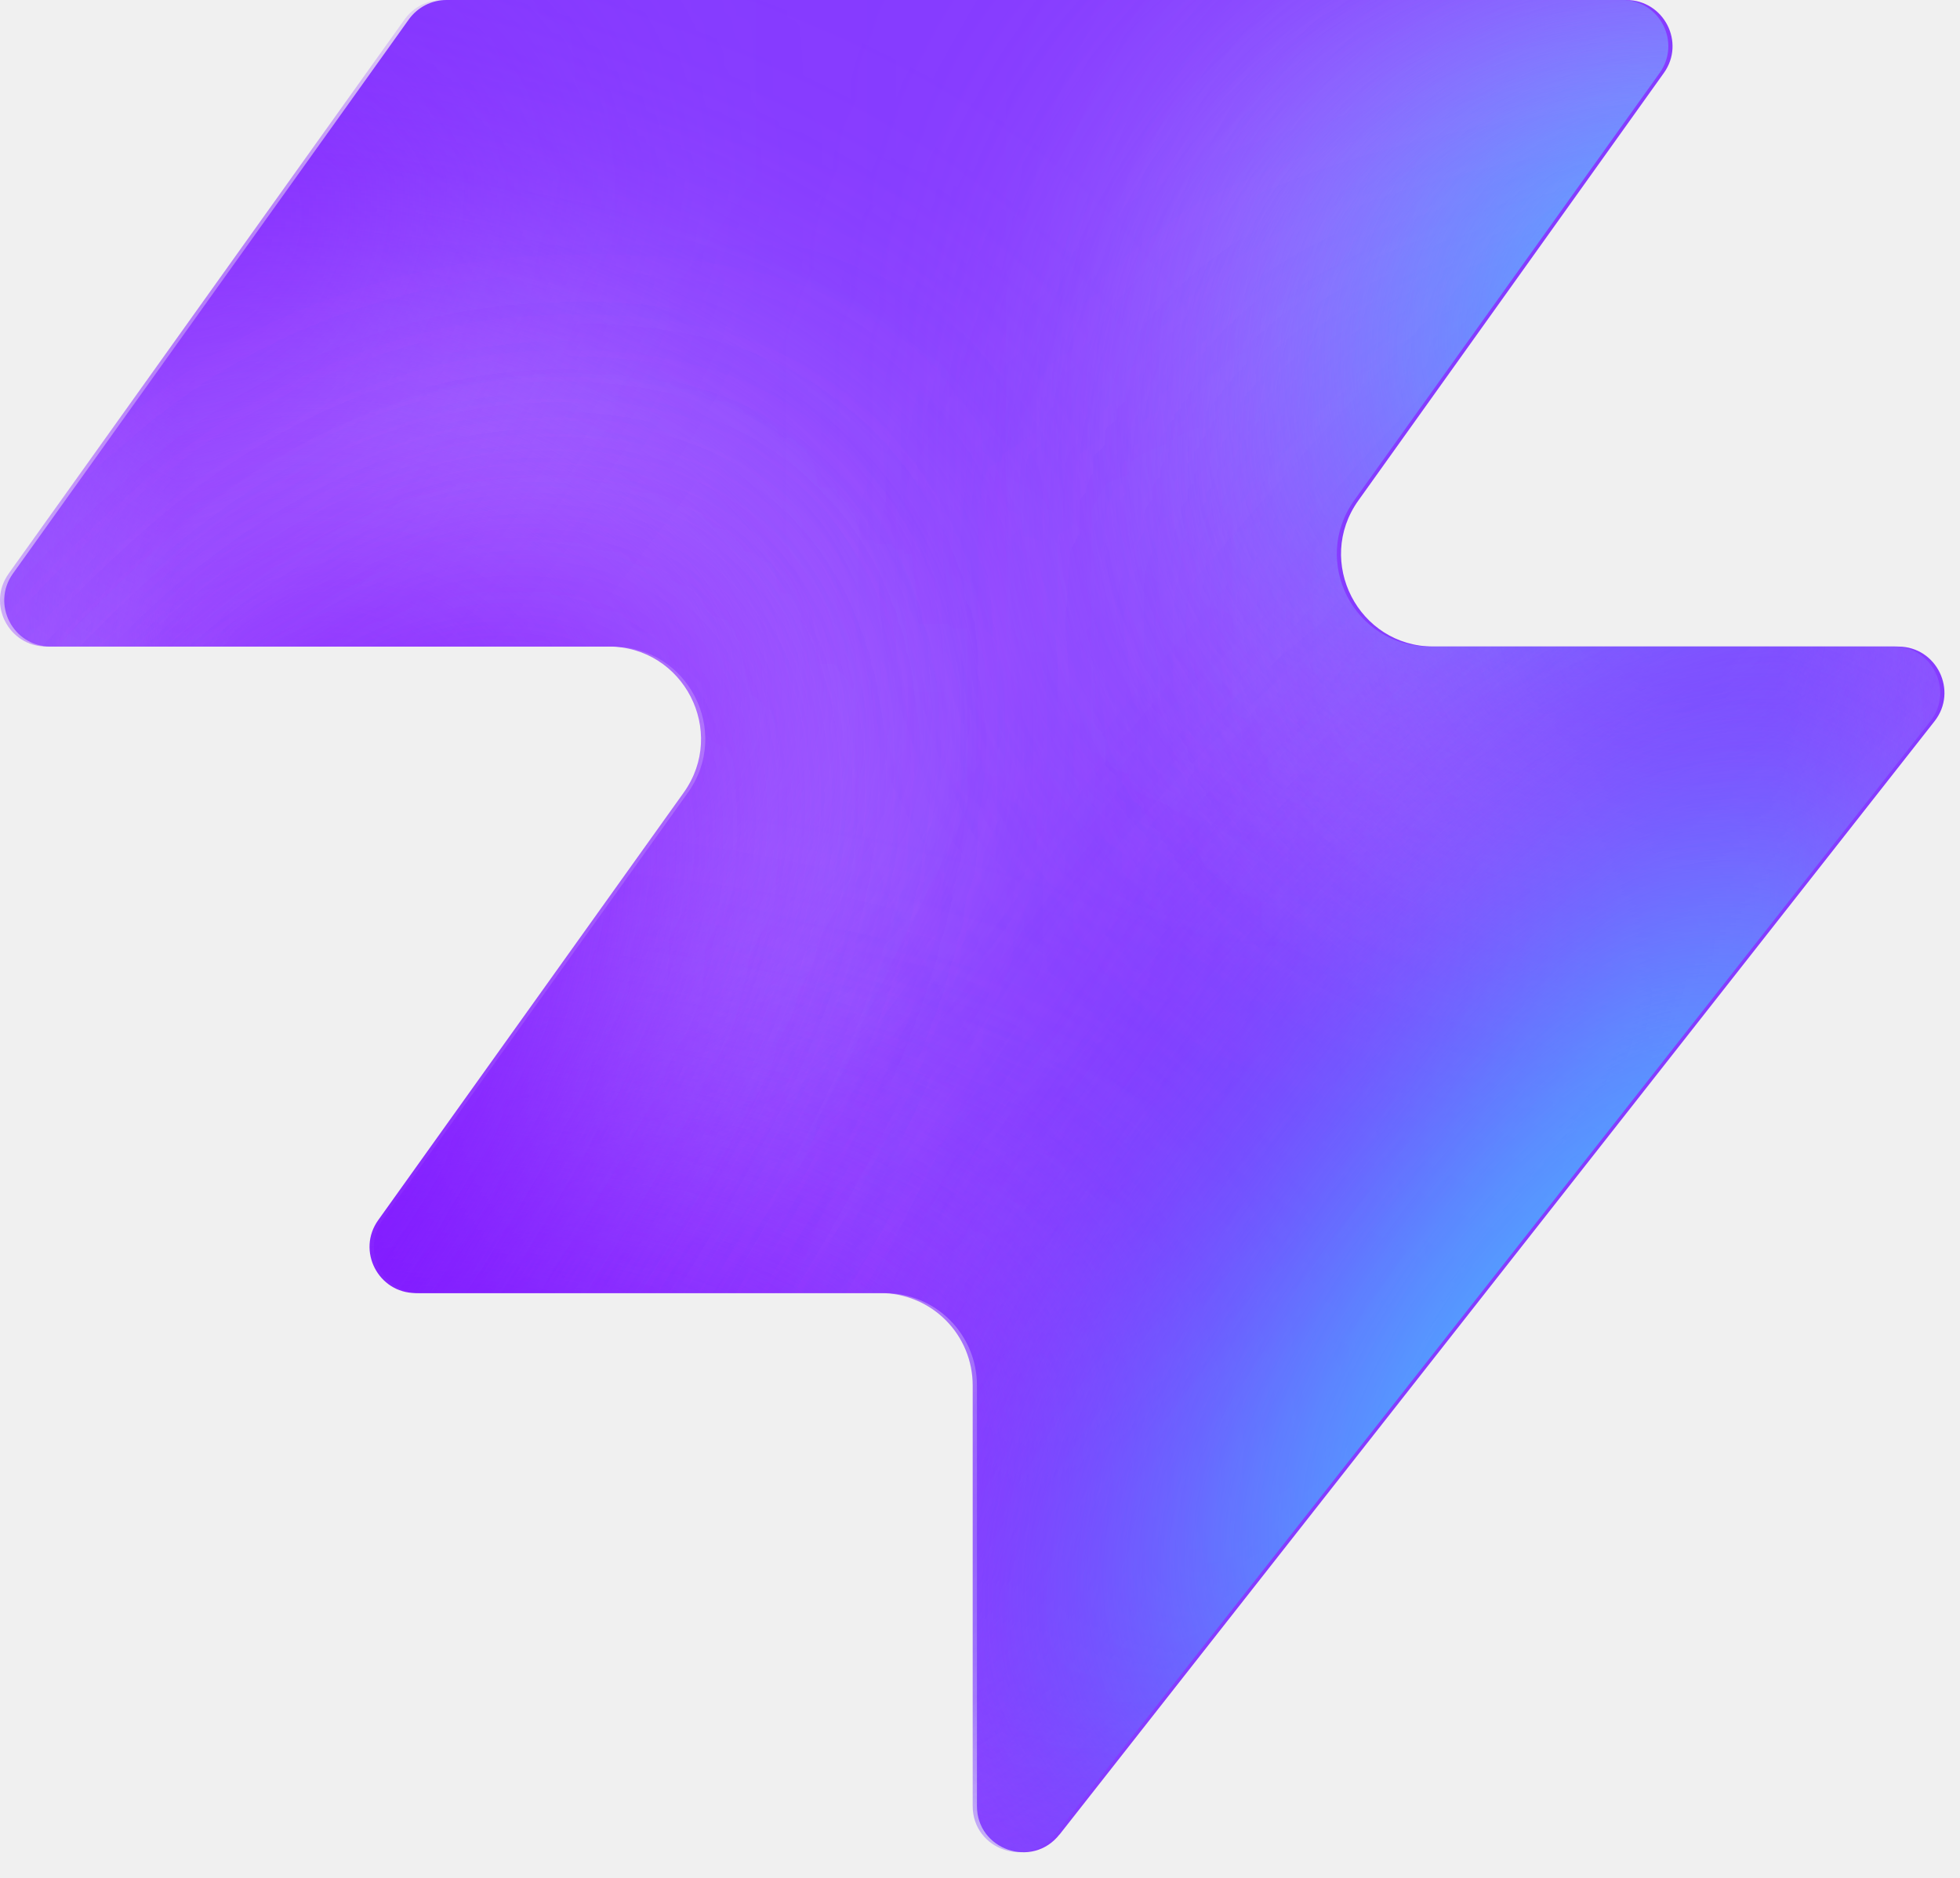
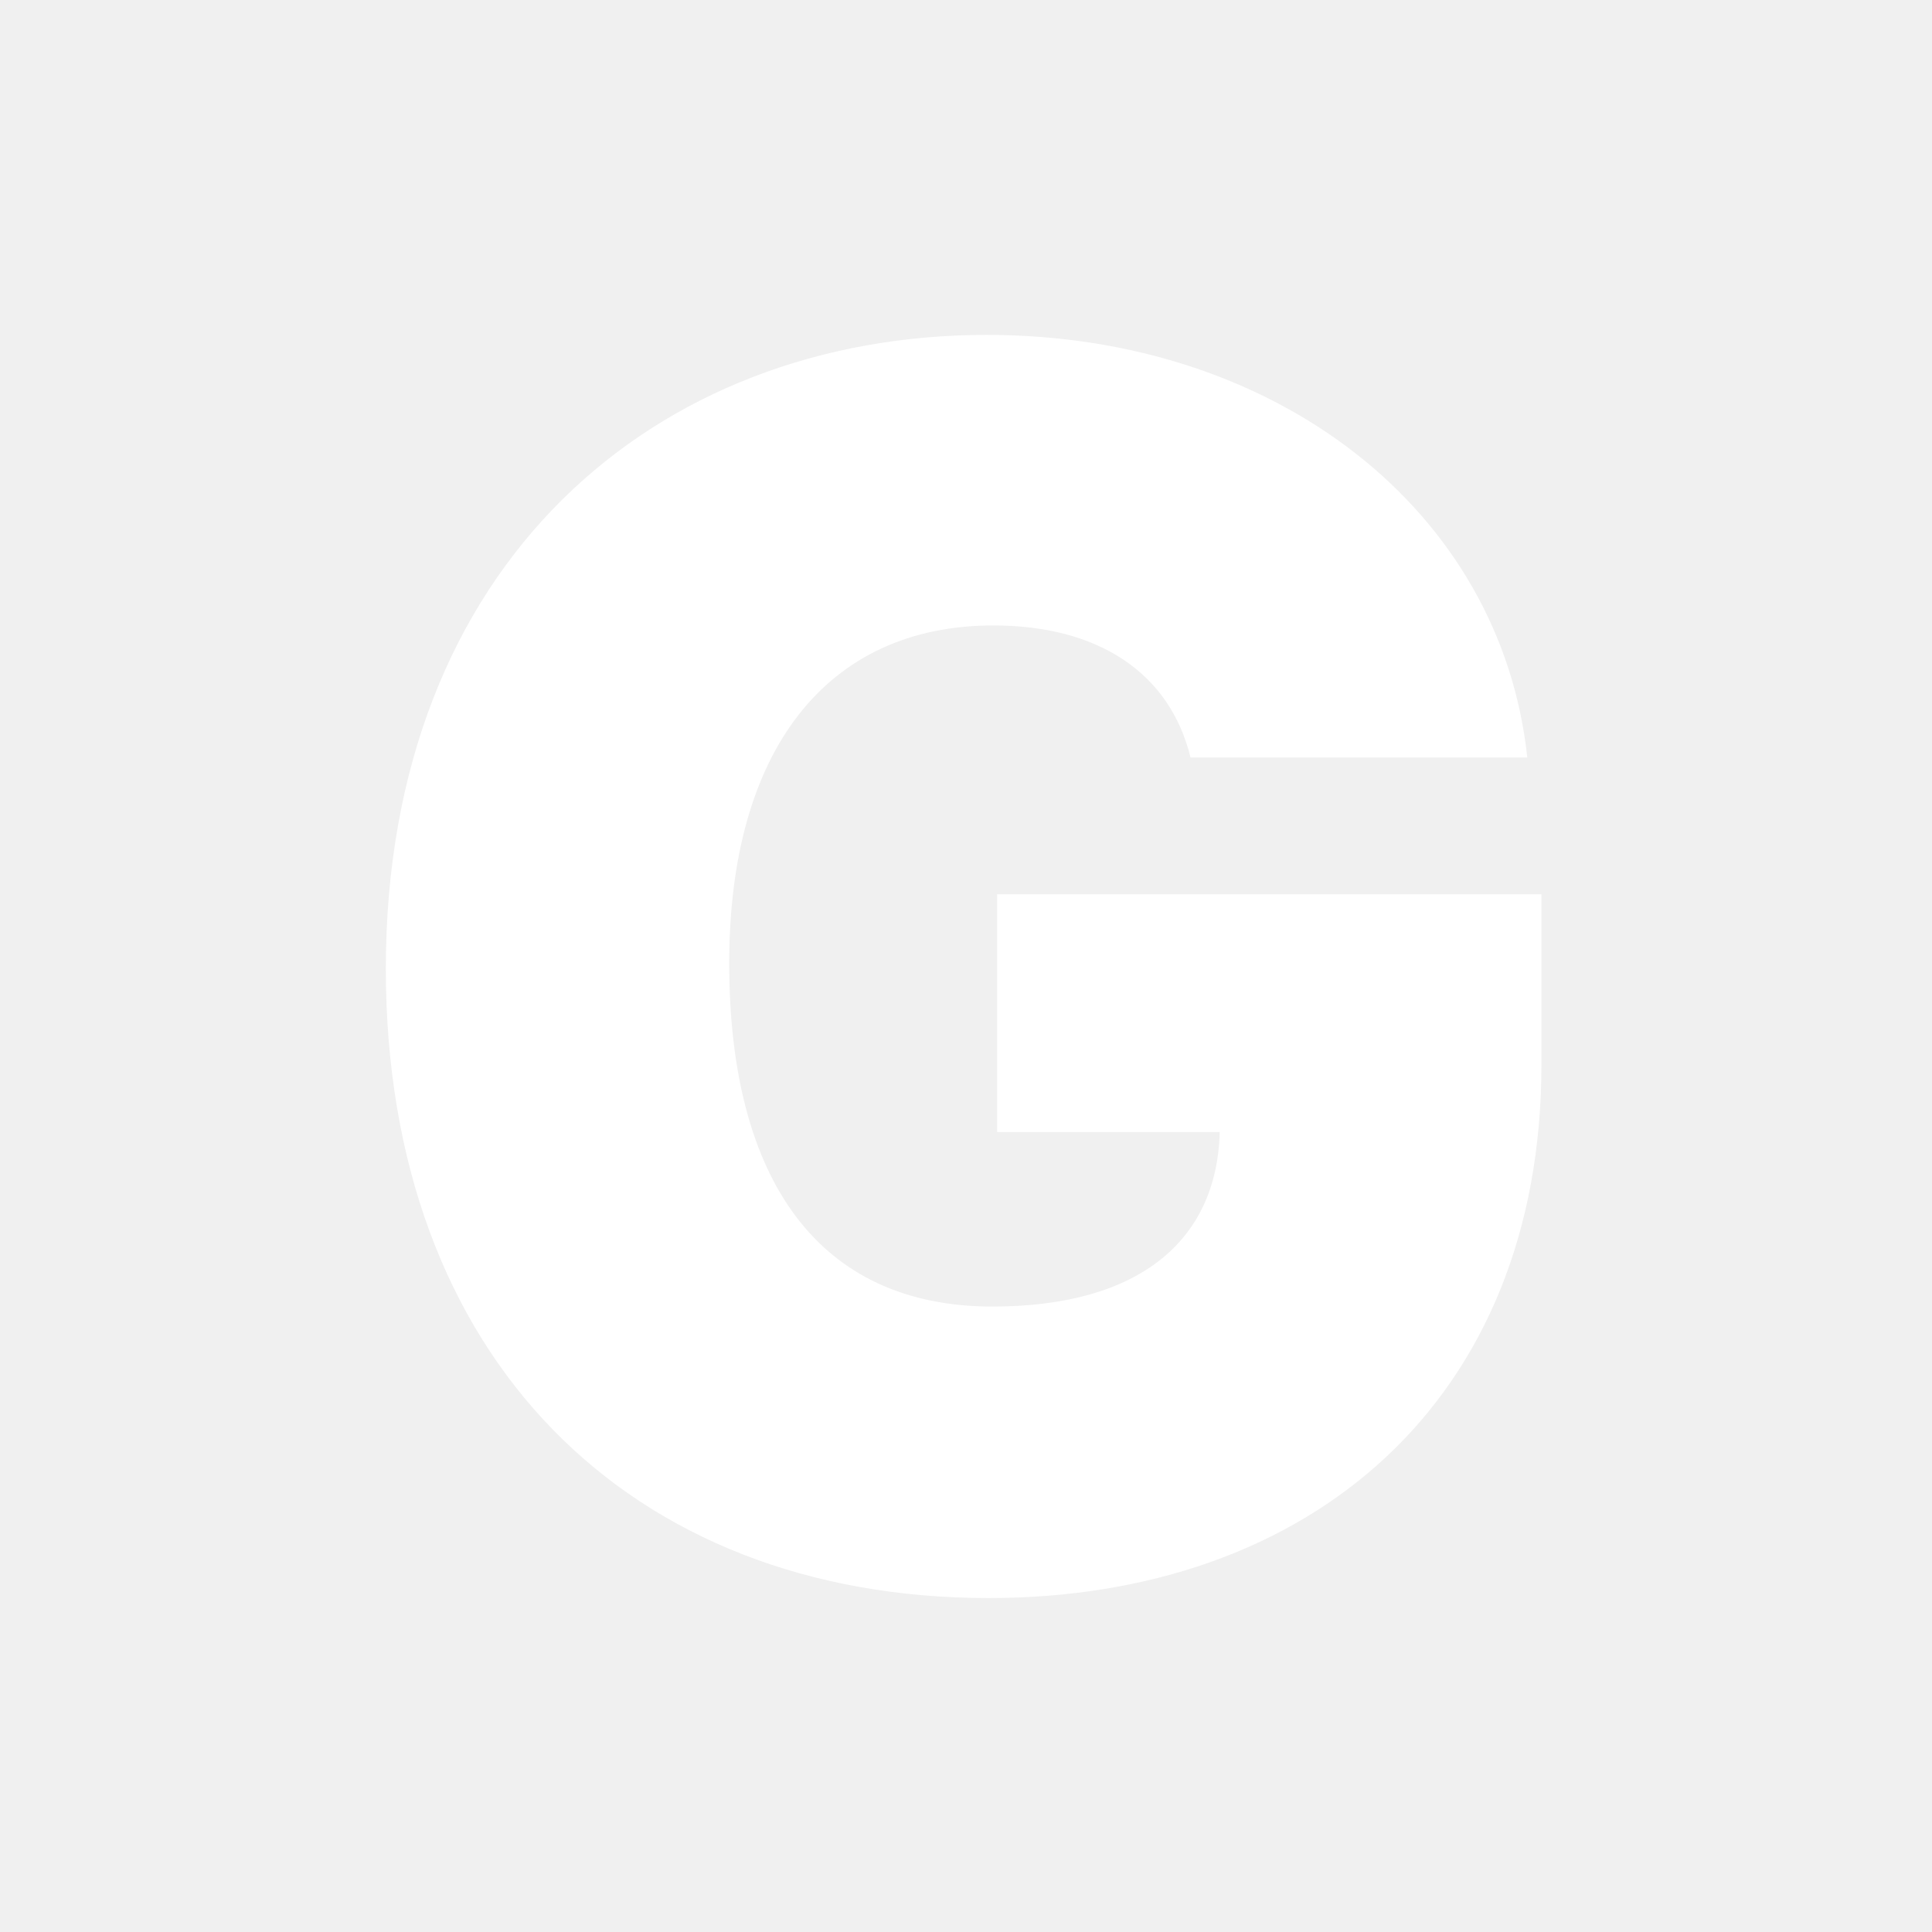
- <svg xmlns="http://www.w3.org/2000/svg" width="48" height="46" fill="none" viewBox="0 0 48 46">
-   <path fill="#863bff" d="M25.946 44.938c-.664.845-2.021.375-2.021-.698V33.937a2.26 2.26 0 0 0-2.262-2.262H10.287c-.92 0-1.456-1.04-.92-1.788l7.48-10.471c1.07-1.497 0-3.578-1.842-3.578H1.237c-.92 0-1.456-1.04-.92-1.788L10.013.474c.214-.297.556-.474.92-.474h28.894c.92 0 1.456 1.04.92 1.788l-7.48 10.471c-1.07 1.498 0 3.579 1.842 3.579h11.377c.943 0 1.473 1.088.89 1.83L25.947 44.94z" style="fill:#863bff;fill:color(display-p3 .525 .23 1);fill-opacity:1" />
-   <mask id="a" width="48" height="46" x="0" y="0" maskUnits="userSpaceOnUse" style="mask-type:alpha">
-     <path fill="#000" d="M25.842 44.938c-.664.844-2.021.375-2.021-.698V33.937a2.26 2.26 0 0 0-2.262-2.262H10.183c-.92 0-1.456-1.04-.92-1.788l7.48-10.471c1.07-1.498 0-3.579-1.842-3.579H1.133c-.92 0-1.456-1.04-.92-1.787L9.91.473c.214-.297.556-.474.92-.474h28.894c.92 0 1.456 1.04.92 1.788l-7.48 10.471c-1.07 1.498 0 3.578 1.842 3.578h11.377c.943 0 1.473 1.088.89 1.832L25.843 44.94z" style="fill:#000;fill-opacity:1" />
-   </mask>
-   <g mask="url(#a)">
-     <g filter="url(#b)">
-       <ellipse cx="5.508" cy="14.704" fill="#ede6ff" rx="5.508" ry="14.704" style="fill:#ede6ff;fill:color(display-p3 .927 .903 1);fill-opacity:1" transform="matrix(.00324 1 1 -.00324 -4.47 31.516)" />
-     </g>
-     <g filter="url(#c)">
-       <ellipse cx="10.399" cy="29.851" fill="#ede6ff" rx="10.399" ry="29.851" style="fill:#ede6ff;fill:color(display-p3 .927 .903 1);fill-opacity:1" transform="matrix(.00324 1 1 -.00324 -39.328 7.883)" />
-     </g>
-     <g filter="url(#d)">
-       <ellipse cx="5.508" cy="30.487" fill="#7e14ff" rx="5.508" ry="30.487" style="fill:#7e14ff;fill:color(display-p3 .492 .077 1);fill-opacity:1" transform="rotate(89.814 -25.913 -14.639)scale(1 -1)" />
-     </g>
-     <g filter="url(#e)">
-       <ellipse cx="5.508" cy="30.599" fill="#7e14ff" rx="5.508" ry="30.599" style="fill:#7e14ff;fill:color(display-p3 .492 .077 1);fill-opacity:1" transform="rotate(89.814 -32.644 -3.334)scale(1 -1)" />
-     </g>
-     <g filter="url(#f)">
-       <ellipse cx="5.508" cy="30.599" fill="#7e14ff" rx="5.508" ry="30.599" style="fill:#7e14ff;fill:color(display-p3 .492 .077 1);fill-opacity:1" transform="matrix(.00324 1 1 -.00324 -34.34 30.47)" />
-     </g>
-     <g filter="url(#g)">
-       <ellipse cx="14.072" cy="22.078" fill="#ede6ff" rx="14.072" ry="22.078" style="fill:#ede6ff;fill:color(display-p3 .927 .903 1);fill-opacity:1" transform="rotate(93.35 24.506 48.493)scale(-1 1)" />
-     </g>
-     <g filter="url(#h)">
-       <ellipse cx="3.47" cy="21.501" fill="#7e14ff" rx="3.47" ry="21.501" style="fill:#7e14ff;fill:color(display-p3 .492 .077 1);fill-opacity:1" transform="rotate(89.009 28.708 47.59)scale(-1 1)" />
-     </g>
-     <g filter="url(#i)">
-       <ellipse cx="3.47" cy="21.501" fill="#7e14ff" rx="3.47" ry="21.501" style="fill:#7e14ff;fill:color(display-p3 .492 .077 1);fill-opacity:1" transform="rotate(89.009 28.708 47.59)scale(-1 1)" />
-     </g>
-     <g filter="url(#j)">
-       <ellipse cx=".387" cy="8.972" fill="#7e14ff" rx="4.407" ry="29.108" style="fill:#7e14ff;fill:color(display-p3 .492 .077 1);fill-opacity:1" transform="rotate(39.51 .387 8.972)" />
-     </g>
-     <g filter="url(#k)">
-       <ellipse cx="47.523" cy="-6.092" fill="#7e14ff" rx="4.407" ry="29.108" style="fill:#7e14ff;fill:color(display-p3 .492 .077 1);fill-opacity:1" transform="rotate(37.892 47.523 -6.092)" />
-     </g>
-     <g filter="url(#l)">
-       <ellipse cx="41.412" cy="6.333" fill="#47bfff" rx="5.971" ry="9.665" style="fill:#47bfff;fill:color(display-p3 .28 .748 1);fill-opacity:1" transform="rotate(37.892 41.412 6.333)" />
-     </g>
-     <g filter="url(#m)">
-       <ellipse cx="-1.879" cy="38.332" fill="#7e14ff" rx="4.407" ry="29.108" style="fill:#7e14ff;fill:color(display-p3 .492 .077 1);fill-opacity:1" transform="rotate(37.892 -1.88 38.332)" />
-     </g>
-     <g filter="url(#n)">
-       <ellipse cx="-1.879" cy="38.332" fill="#7e14ff" rx="4.407" ry="29.108" style="fill:#7e14ff;fill:color(display-p3 .492 .077 1);fill-opacity:1" transform="rotate(37.892 -1.88 38.332)" />
-     </g>
-     <g filter="url(#o)">
-       <ellipse cx="35.651" cy="29.907" fill="#7e14ff" rx="4.407" ry="29.108" style="fill:#7e14ff;fill:color(display-p3 .492 .077 1);fill-opacity:1" transform="rotate(37.892 35.651 29.907)" />
-     </g>
-     <g filter="url(#p)">
-       <ellipse cx="38.418" cy="32.4" fill="#47bfff" rx="5.971" ry="15.297" style="fill:#47bfff;fill:color(display-p3 .28 .748 1);fill-opacity:1" transform="rotate(37.892 38.418 32.4)" />
-     </g>
-   </g>
-   <defs>
-     <filter id="b" width="60.045" height="41.654" x="-19.77" y="16.149" color-interpolation-filters="sRGB" filterUnits="userSpaceOnUse">
-       <feFlood flood-opacity="0" result="BackgroundImageFix" />
-       <feBlend in="SourceGraphic" in2="BackgroundImageFix" result="shape" />
-       <feGaussianBlur result="effect1_foregroundBlur_2002_17158" stdDeviation="7.659" />
-     </filter>
-     <filter id="c" width="90.34" height="51.437" x="-54.613" y="-7.533" color-interpolation-filters="sRGB" filterUnits="userSpaceOnUse">
-       <feFlood flood-opacity="0" result="BackgroundImageFix" />
-       <feBlend in="SourceGraphic" in2="BackgroundImageFix" result="shape" />
-       <feGaussianBlur result="effect1_foregroundBlur_2002_17158" stdDeviation="7.659" />
-     </filter>
-     <filter id="d" width="79.355" height="29.4" x="-49.64" y="2.03" color-interpolation-filters="sRGB" filterUnits="userSpaceOnUse">
-       <feFlood flood-opacity="0" result="BackgroundImageFix" />
-       <feBlend in="SourceGraphic" in2="BackgroundImageFix" result="shape" />
-       <feGaussianBlur result="effect1_foregroundBlur_2002_17158" stdDeviation="4.596" />
-     </filter>
-     <filter id="e" width="79.579" height="29.4" x="-45.045" y="20.029" color-interpolation-filters="sRGB" filterUnits="userSpaceOnUse">
-       <feFlood flood-opacity="0" result="BackgroundImageFix" />
-       <feBlend in="SourceGraphic" in2="BackgroundImageFix" result="shape" />
-       <feGaussianBlur result="effect1_foregroundBlur_2002_17158" stdDeviation="4.596" />
-     </filter>
-     <filter id="f" width="79.579" height="29.4" x="-43.513" y="21.178" color-interpolation-filters="sRGB" filterUnits="userSpaceOnUse">
-       <feFlood flood-opacity="0" result="BackgroundImageFix" />
-       <feBlend in="SourceGraphic" in2="BackgroundImageFix" result="shape" />
-       <feGaussianBlur result="effect1_foregroundBlur_2002_17158" stdDeviation="4.596" />
-     </filter>
-     <filter id="g" width="74.749" height="58.852" x="15.756" y="-17.901" color-interpolation-filters="sRGB" filterUnits="userSpaceOnUse">
-       <feFlood flood-opacity="0" result="BackgroundImageFix" />
-       <feBlend in="SourceGraphic" in2="BackgroundImageFix" result="shape" />
-       <feGaussianBlur result="effect1_foregroundBlur_2002_17158" stdDeviation="7.659" />
-     </filter>
-     <filter id="h" width="61.377" height="25.362" x="23.548" y="2.284" color-interpolation-filters="sRGB" filterUnits="userSpaceOnUse">
-       <feFlood flood-opacity="0" result="BackgroundImageFix" />
-       <feBlend in="SourceGraphic" in2="BackgroundImageFix" result="shape" />
-       <feGaussianBlur result="effect1_foregroundBlur_2002_17158" stdDeviation="4.596" />
-     </filter>
-     <filter id="i" width="61.377" height="25.362" x="23.548" y="2.284" color-interpolation-filters="sRGB" filterUnits="userSpaceOnUse">
-       <feFlood flood-opacity="0" result="BackgroundImageFix" />
-       <feBlend in="SourceGraphic" in2="BackgroundImageFix" result="shape" />
-       <feGaussianBlur result="effect1_foregroundBlur_2002_17158" stdDeviation="4.596" />
-     </filter>
-     <filter id="j" width="56.045" height="63.649" x="-27.636" y="-22.853" color-interpolation-filters="sRGB" filterUnits="userSpaceOnUse">
-       <feFlood flood-opacity="0" result="BackgroundImageFix" />
-       <feBlend in="SourceGraphic" in2="BackgroundImageFix" result="shape" />
-       <feGaussianBlur result="effect1_foregroundBlur_2002_17158" stdDeviation="4.596" />
-     </filter>
-     <filter id="k" width="54.814" height="64.646" x="20.116" y="-38.415" color-interpolation-filters="sRGB" filterUnits="userSpaceOnUse">
-       <feFlood flood-opacity="0" result="BackgroundImageFix" />
-       <feBlend in="SourceGraphic" in2="BackgroundImageFix" result="shape" />
-       <feGaussianBlur result="effect1_foregroundBlur_2002_17158" stdDeviation="4.596" />
-     </filter>
-     <filter id="l" width="33.541" height="35.313" x="24.641" y="-11.323" color-interpolation-filters="sRGB" filterUnits="userSpaceOnUse">
-       <feFlood flood-opacity="0" result="BackgroundImageFix" />
-       <feBlend in="SourceGraphic" in2="BackgroundImageFix" result="shape" />
-       <feGaussianBlur result="effect1_foregroundBlur_2002_17158" stdDeviation="4.596" />
-     </filter>
-     <filter id="m" width="54.814" height="64.646" x="-29.286" y="6.009" color-interpolation-filters="sRGB" filterUnits="userSpaceOnUse">
-       <feFlood flood-opacity="0" result="BackgroundImageFix" />
-       <feBlend in="SourceGraphic" in2="BackgroundImageFix" result="shape" />
-       <feGaussianBlur result="effect1_foregroundBlur_2002_17158" stdDeviation="4.596" />
-     </filter>
-     <filter id="n" width="54.814" height="64.646" x="-29.286" y="6.009" color-interpolation-filters="sRGB" filterUnits="userSpaceOnUse">
-       <feFlood flood-opacity="0" result="BackgroundImageFix" />
-       <feBlend in="SourceGraphic" in2="BackgroundImageFix" result="shape" />
-       <feGaussianBlur result="effect1_foregroundBlur_2002_17158" stdDeviation="4.596" />
-     </filter>
-     <filter id="o" width="54.814" height="64.646" x="8.244" y="-2.416" color-interpolation-filters="sRGB" filterUnits="userSpaceOnUse">
-       <feFlood flood-opacity="0" result="BackgroundImageFix" />
-       <feBlend in="SourceGraphic" in2="BackgroundImageFix" result="shape" />
-       <feGaussianBlur result="effect1_foregroundBlur_2002_17158" stdDeviation="4.596" />
-     </filter>
-     <filter id="p" width="39.409" height="43.623" x="18.713" y="10.588" color-interpolation-filters="sRGB" filterUnits="userSpaceOnUse">
-       <feFlood flood-opacity="0" result="BackgroundImageFix" />
-       <feBlend in="SourceGraphic" in2="BackgroundImageFix" result="shape" />
-       <feGaussianBlur result="effect1_foregroundBlur_2002_17158" stdDeviation="4.596" />
-     </filter>
-   </defs>
+ <svg xmlns="http://www.w3.org/2000/svg" viewBox="0 0 32 32">
+   <text x="50%" y="50%" text-anchor="middle" dominant-baseline="central" font-family="system-ui, -apple-system, sans-serif" font-weight="900" font-size="28" fill="#ffffff">G</text>
</svg>
